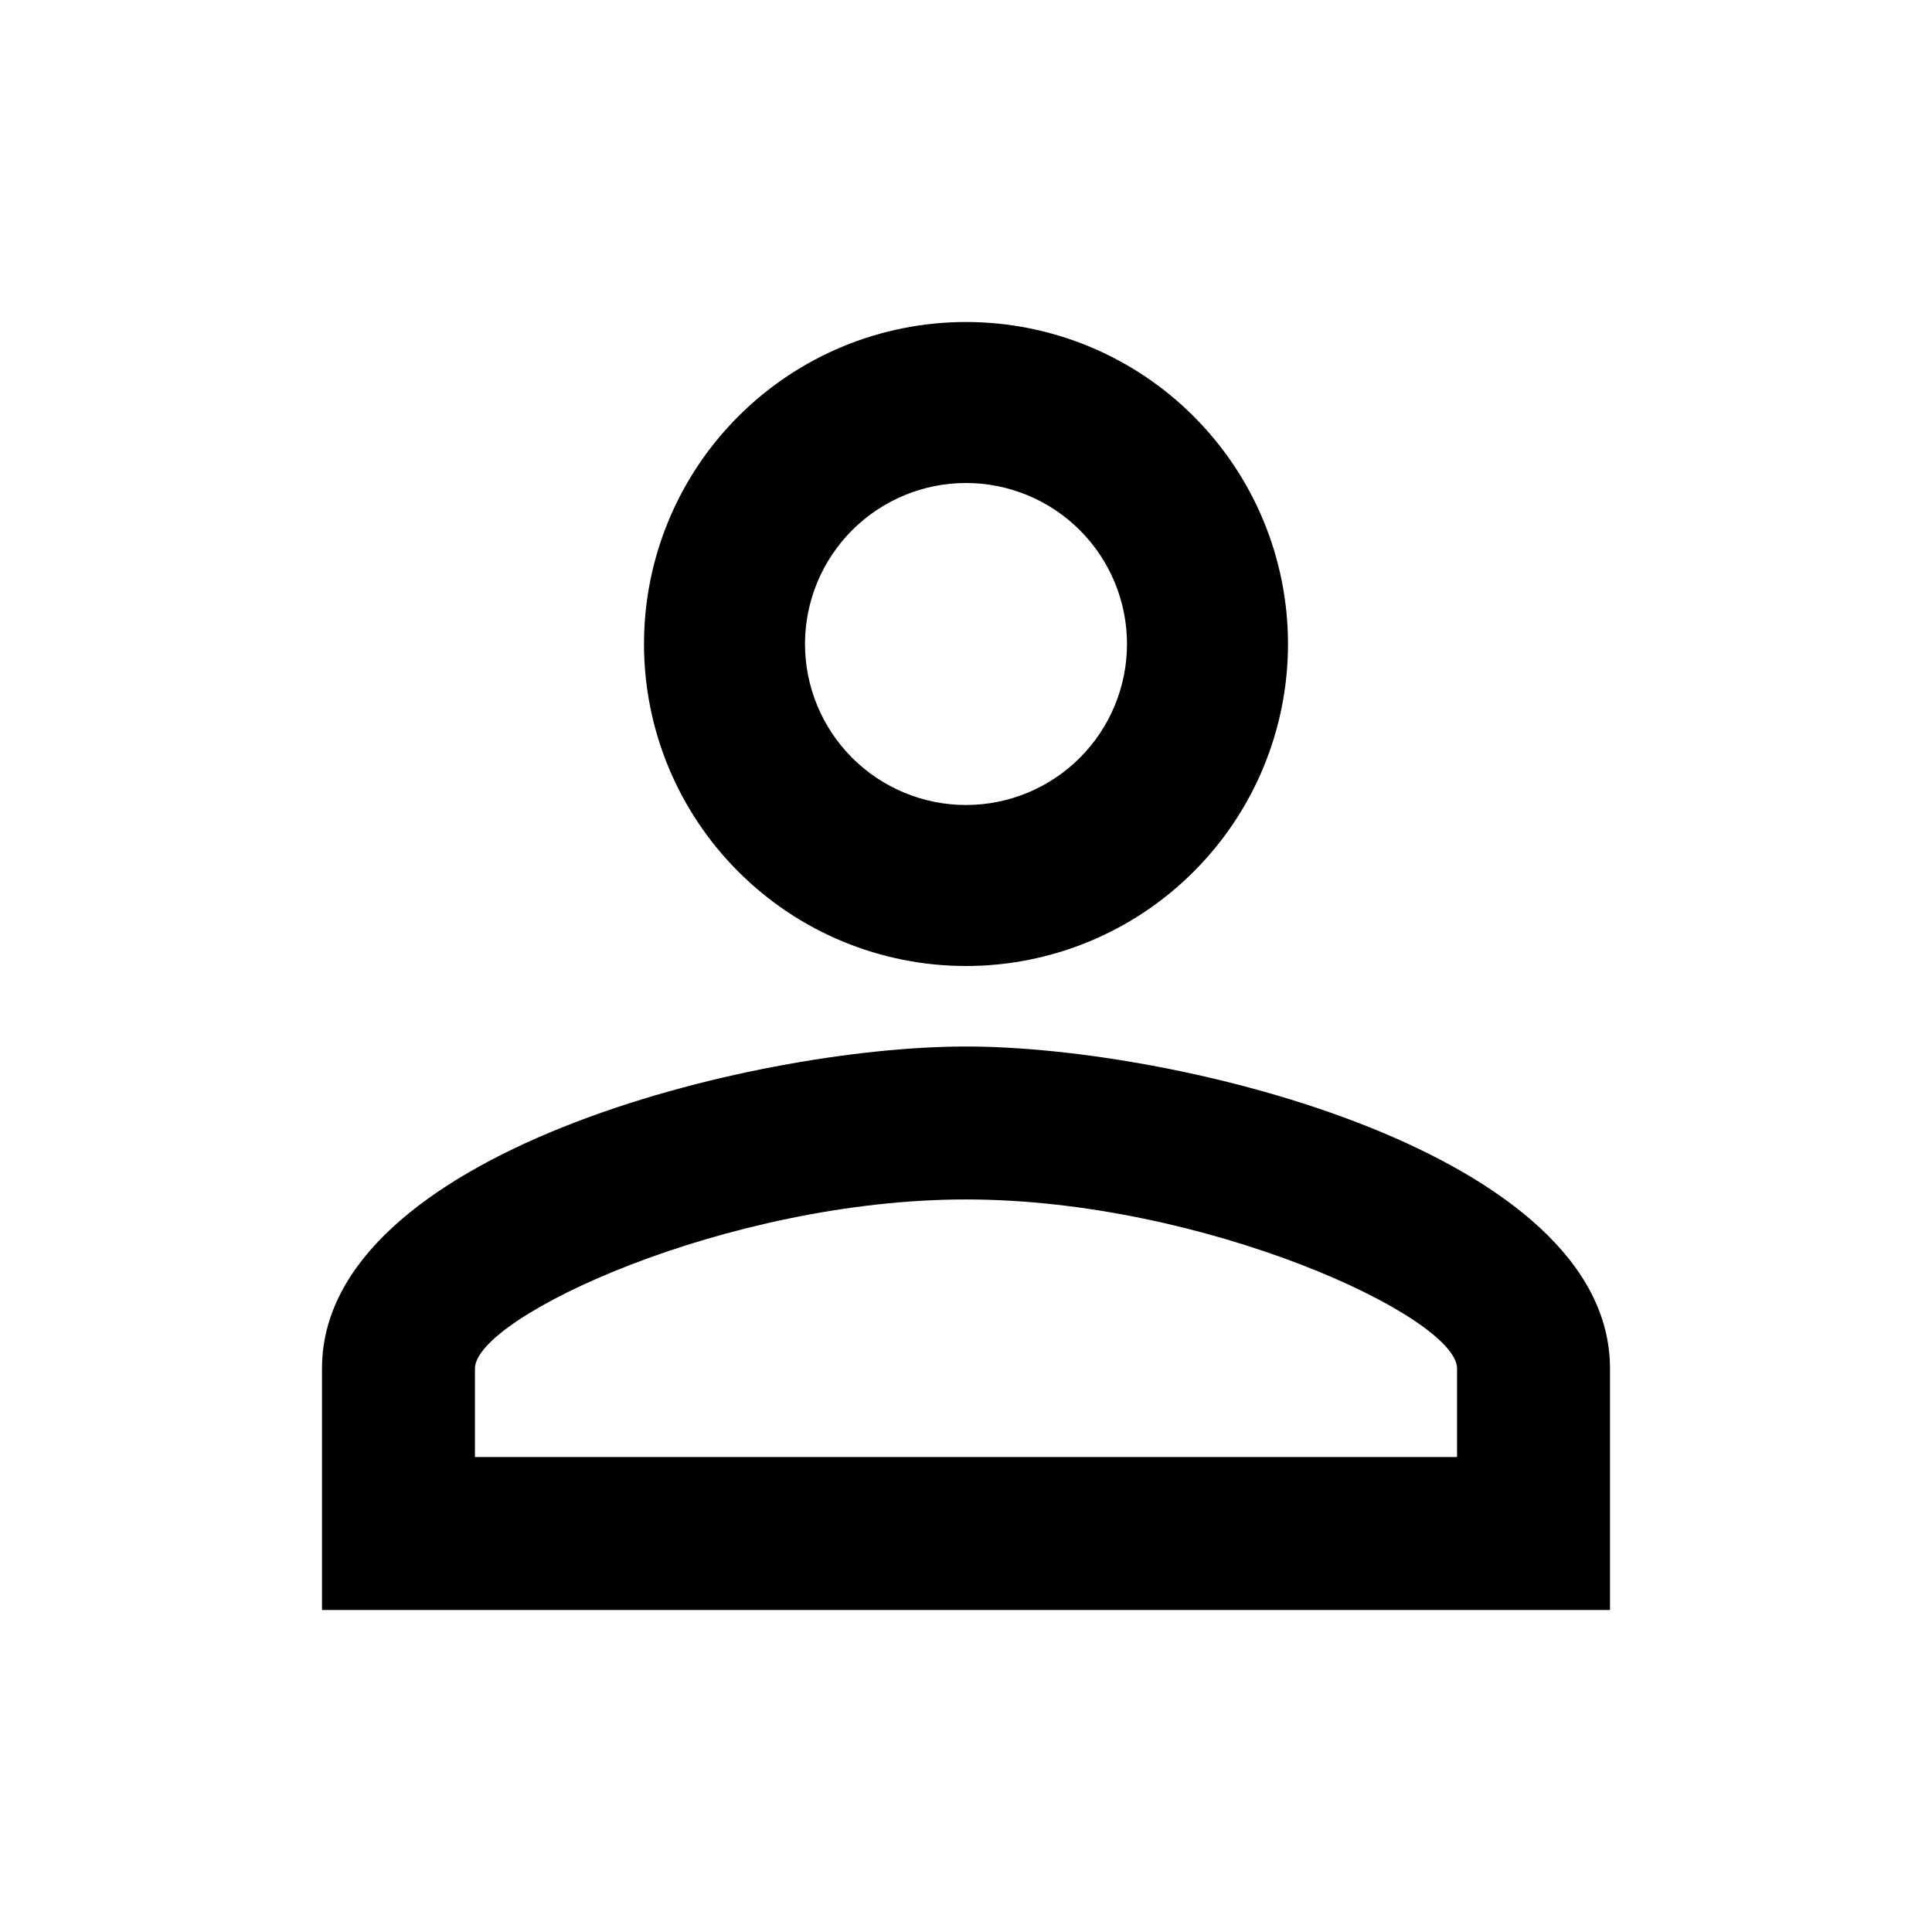
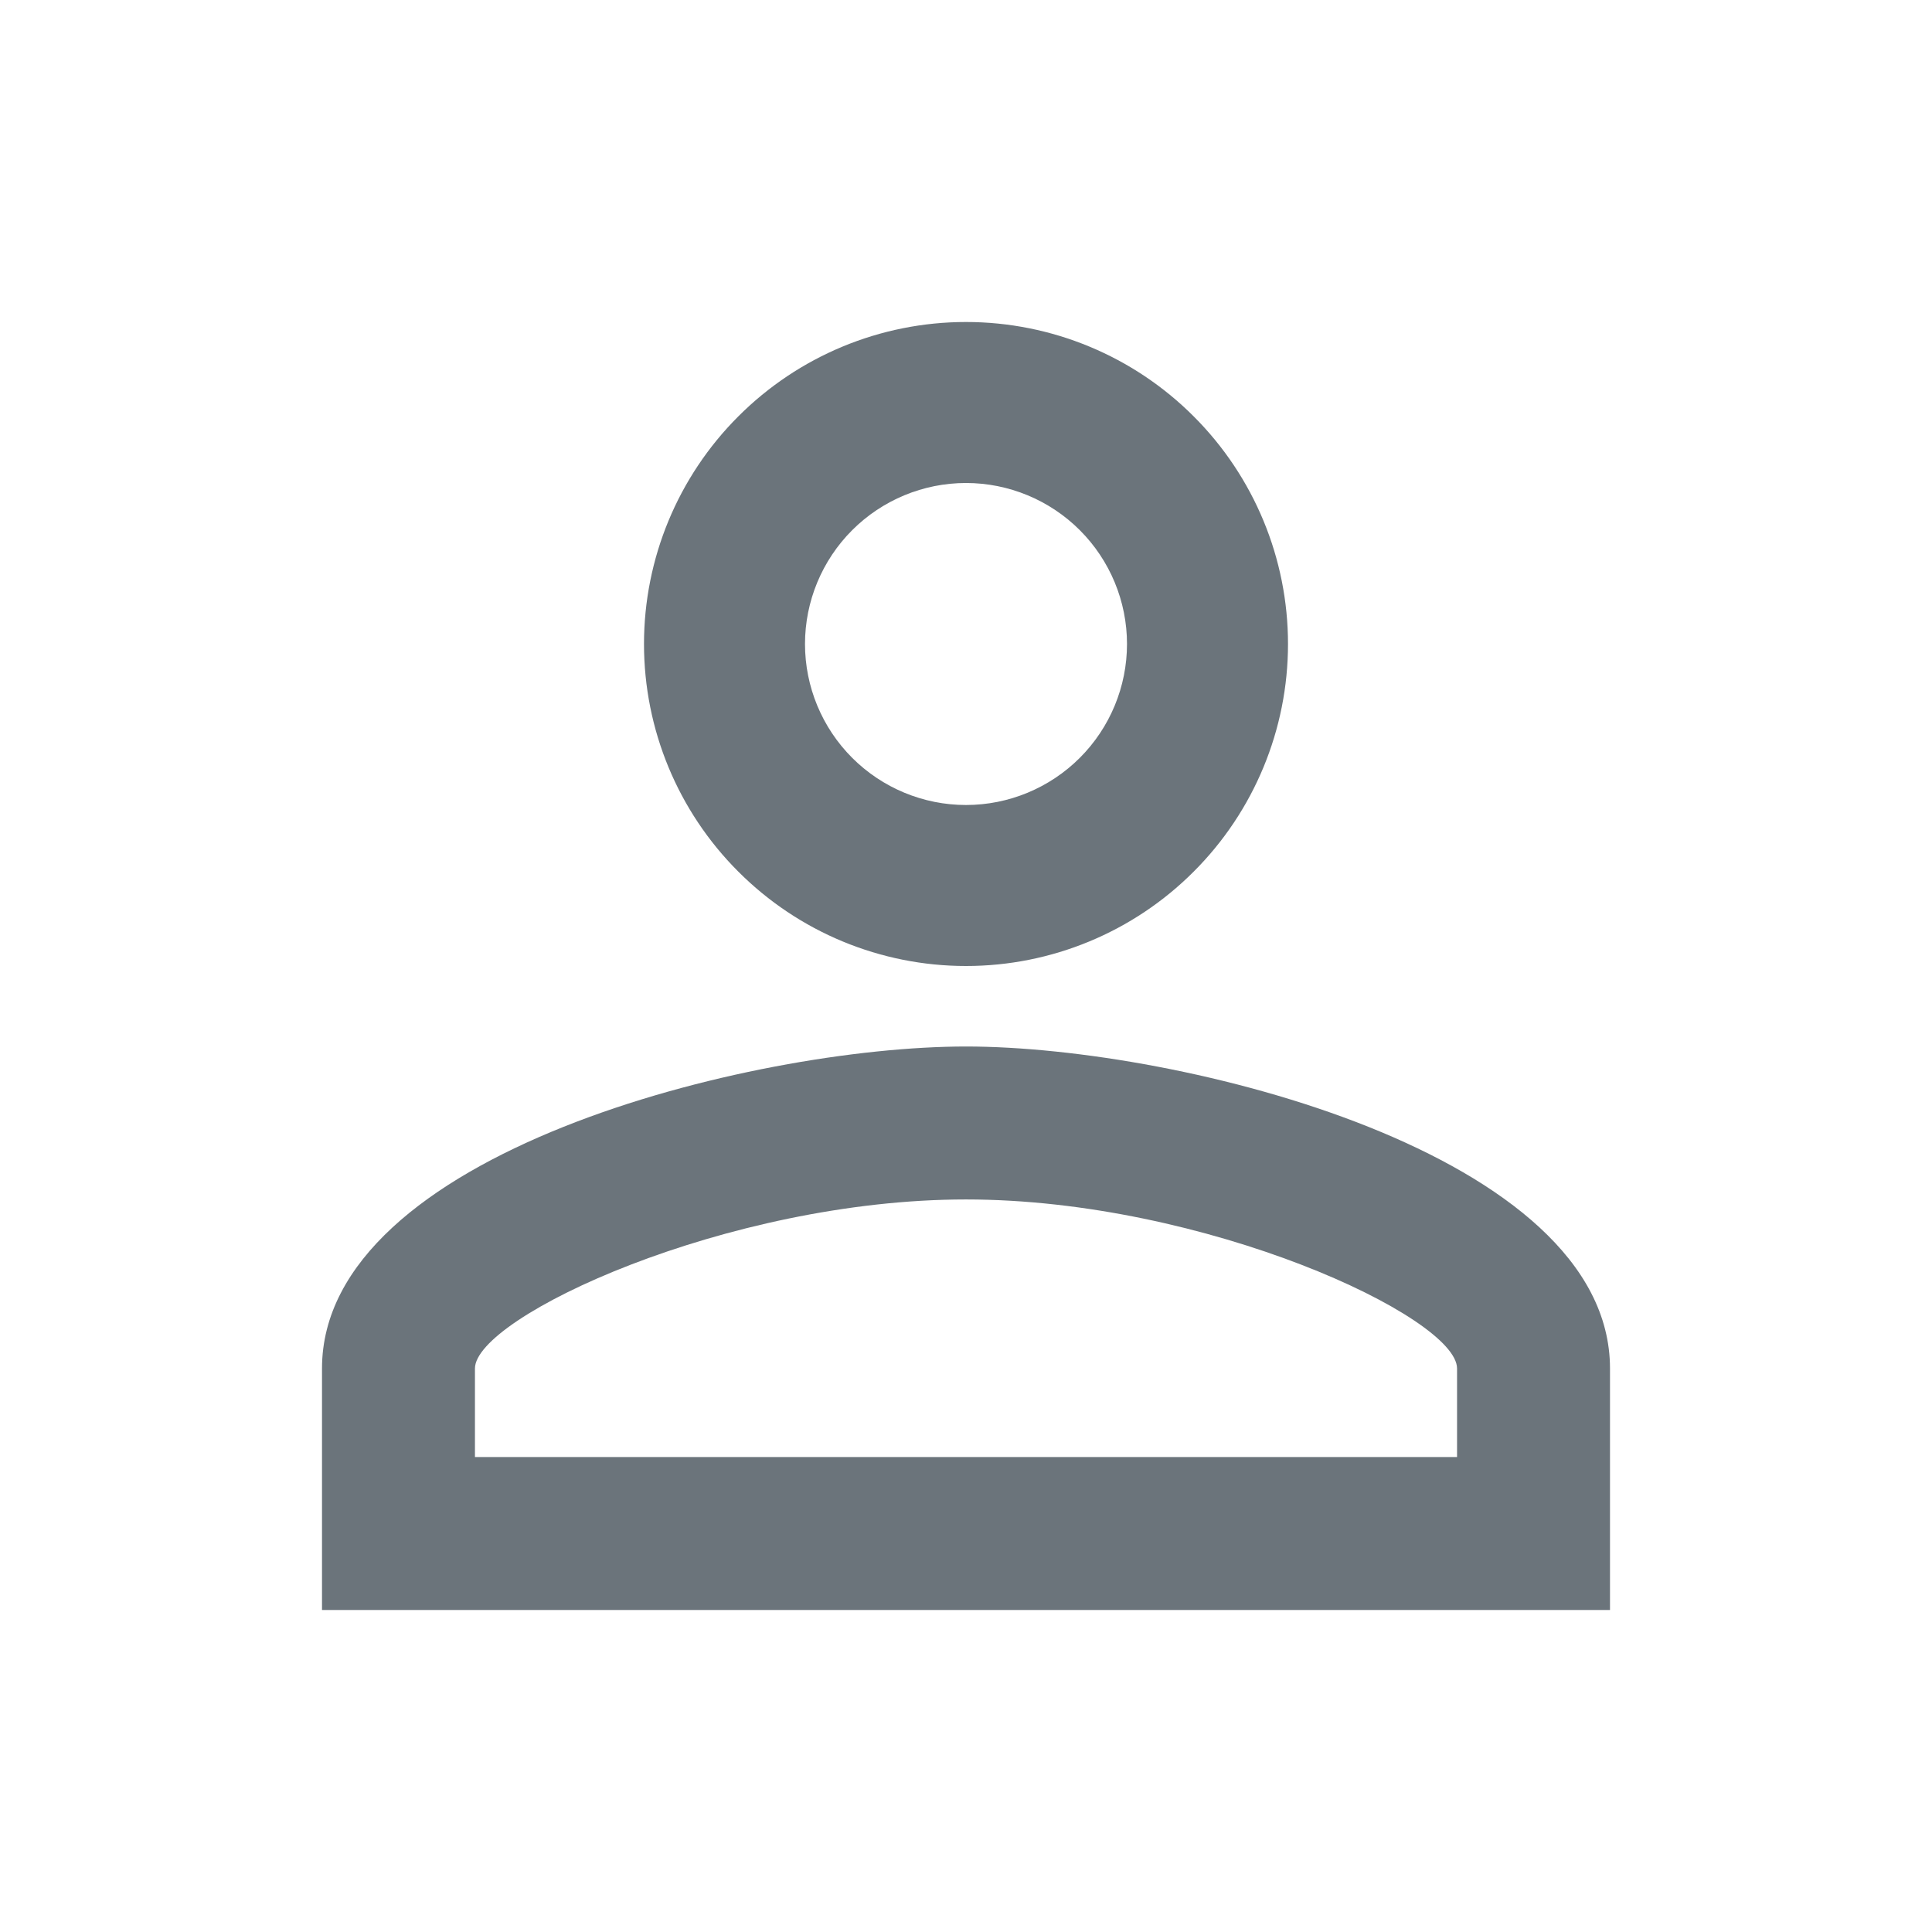
<svg xmlns="http://www.w3.org/2000/svg" width="24" height="24" viewBox="0 0 24 24" fill="none">
-   <path d="M12 4C13.061 4 14.078 4.421 14.828 5.172C15.579 5.922 16 6.939 16 8C16 9.061 15.579 10.078 14.828 10.828C14.078 11.579 13.061 12 12 12C10.939 12 9.922 11.579 9.172 10.828C8.421 10.078 8 9.061 8 8C8 6.939 8.421 5.922 9.172 5.172C9.922 4.421 10.939 4 12 4ZM12 6C11.47 6 10.961 6.211 10.586 6.586C10.211 6.961 10 7.47 10 8C10 8.53 10.211 9.039 10.586 9.414C10.961 9.789 11.47 10 12 10C12.53 10 13.039 9.789 13.414 9.414C13.789 9.039 14 8.53 14 8C14 7.47 13.789 6.961 13.414 6.586C13.039 6.211 12.53 6 12 6ZM12 13C14.67 13 20 14.33 20 17V20H4V17C4 14.33 9.33 13 12 13ZM12 14.9C9.03 14.9 5.9 16.36 5.9 17V18.1H18.1V17C18.1 16.36 14.97 14.9 12 14.9Z" fill="black" />
+   <path d="M12 4C13.061 4 14.078 4.421 14.828 5.172C15.579 5.922 16 6.939 16 8C16 9.061 15.579 10.078 14.828 10.828C14.078 11.579 13.061 12 12 12C10.939 12 9.922 11.579 9.172 10.828C8.421 10.078 8 9.061 8 8C8 6.939 8.421 5.922 9.172 5.172C9.922 4.421 10.939 4 12 4ZM12 6C11.47 6 10.961 6.211 10.586 6.586C10.211 6.961 10 7.47 10 8C10 8.53 10.211 9.039 10.586 9.414C10.961 9.789 11.47 10 12 10C12.53 10 13.039 9.789 13.414 9.414C13.789 9.039 14 8.53 14 8C14 7.47 13.789 6.961 13.414 6.586C13.039 6.211 12.53 6 12 6ZM12 13C14.67 13 20 14.33 20 17V20H4V17C4 14.33 9.33 13 12 13ZM12 14.9C9.03 14.9 5.9 16.36 5.9 17V18.1H18.1V17C18.1 16.36 14.97 14.9 12 14.9Z" fill="#6B747B" />
</svg>
